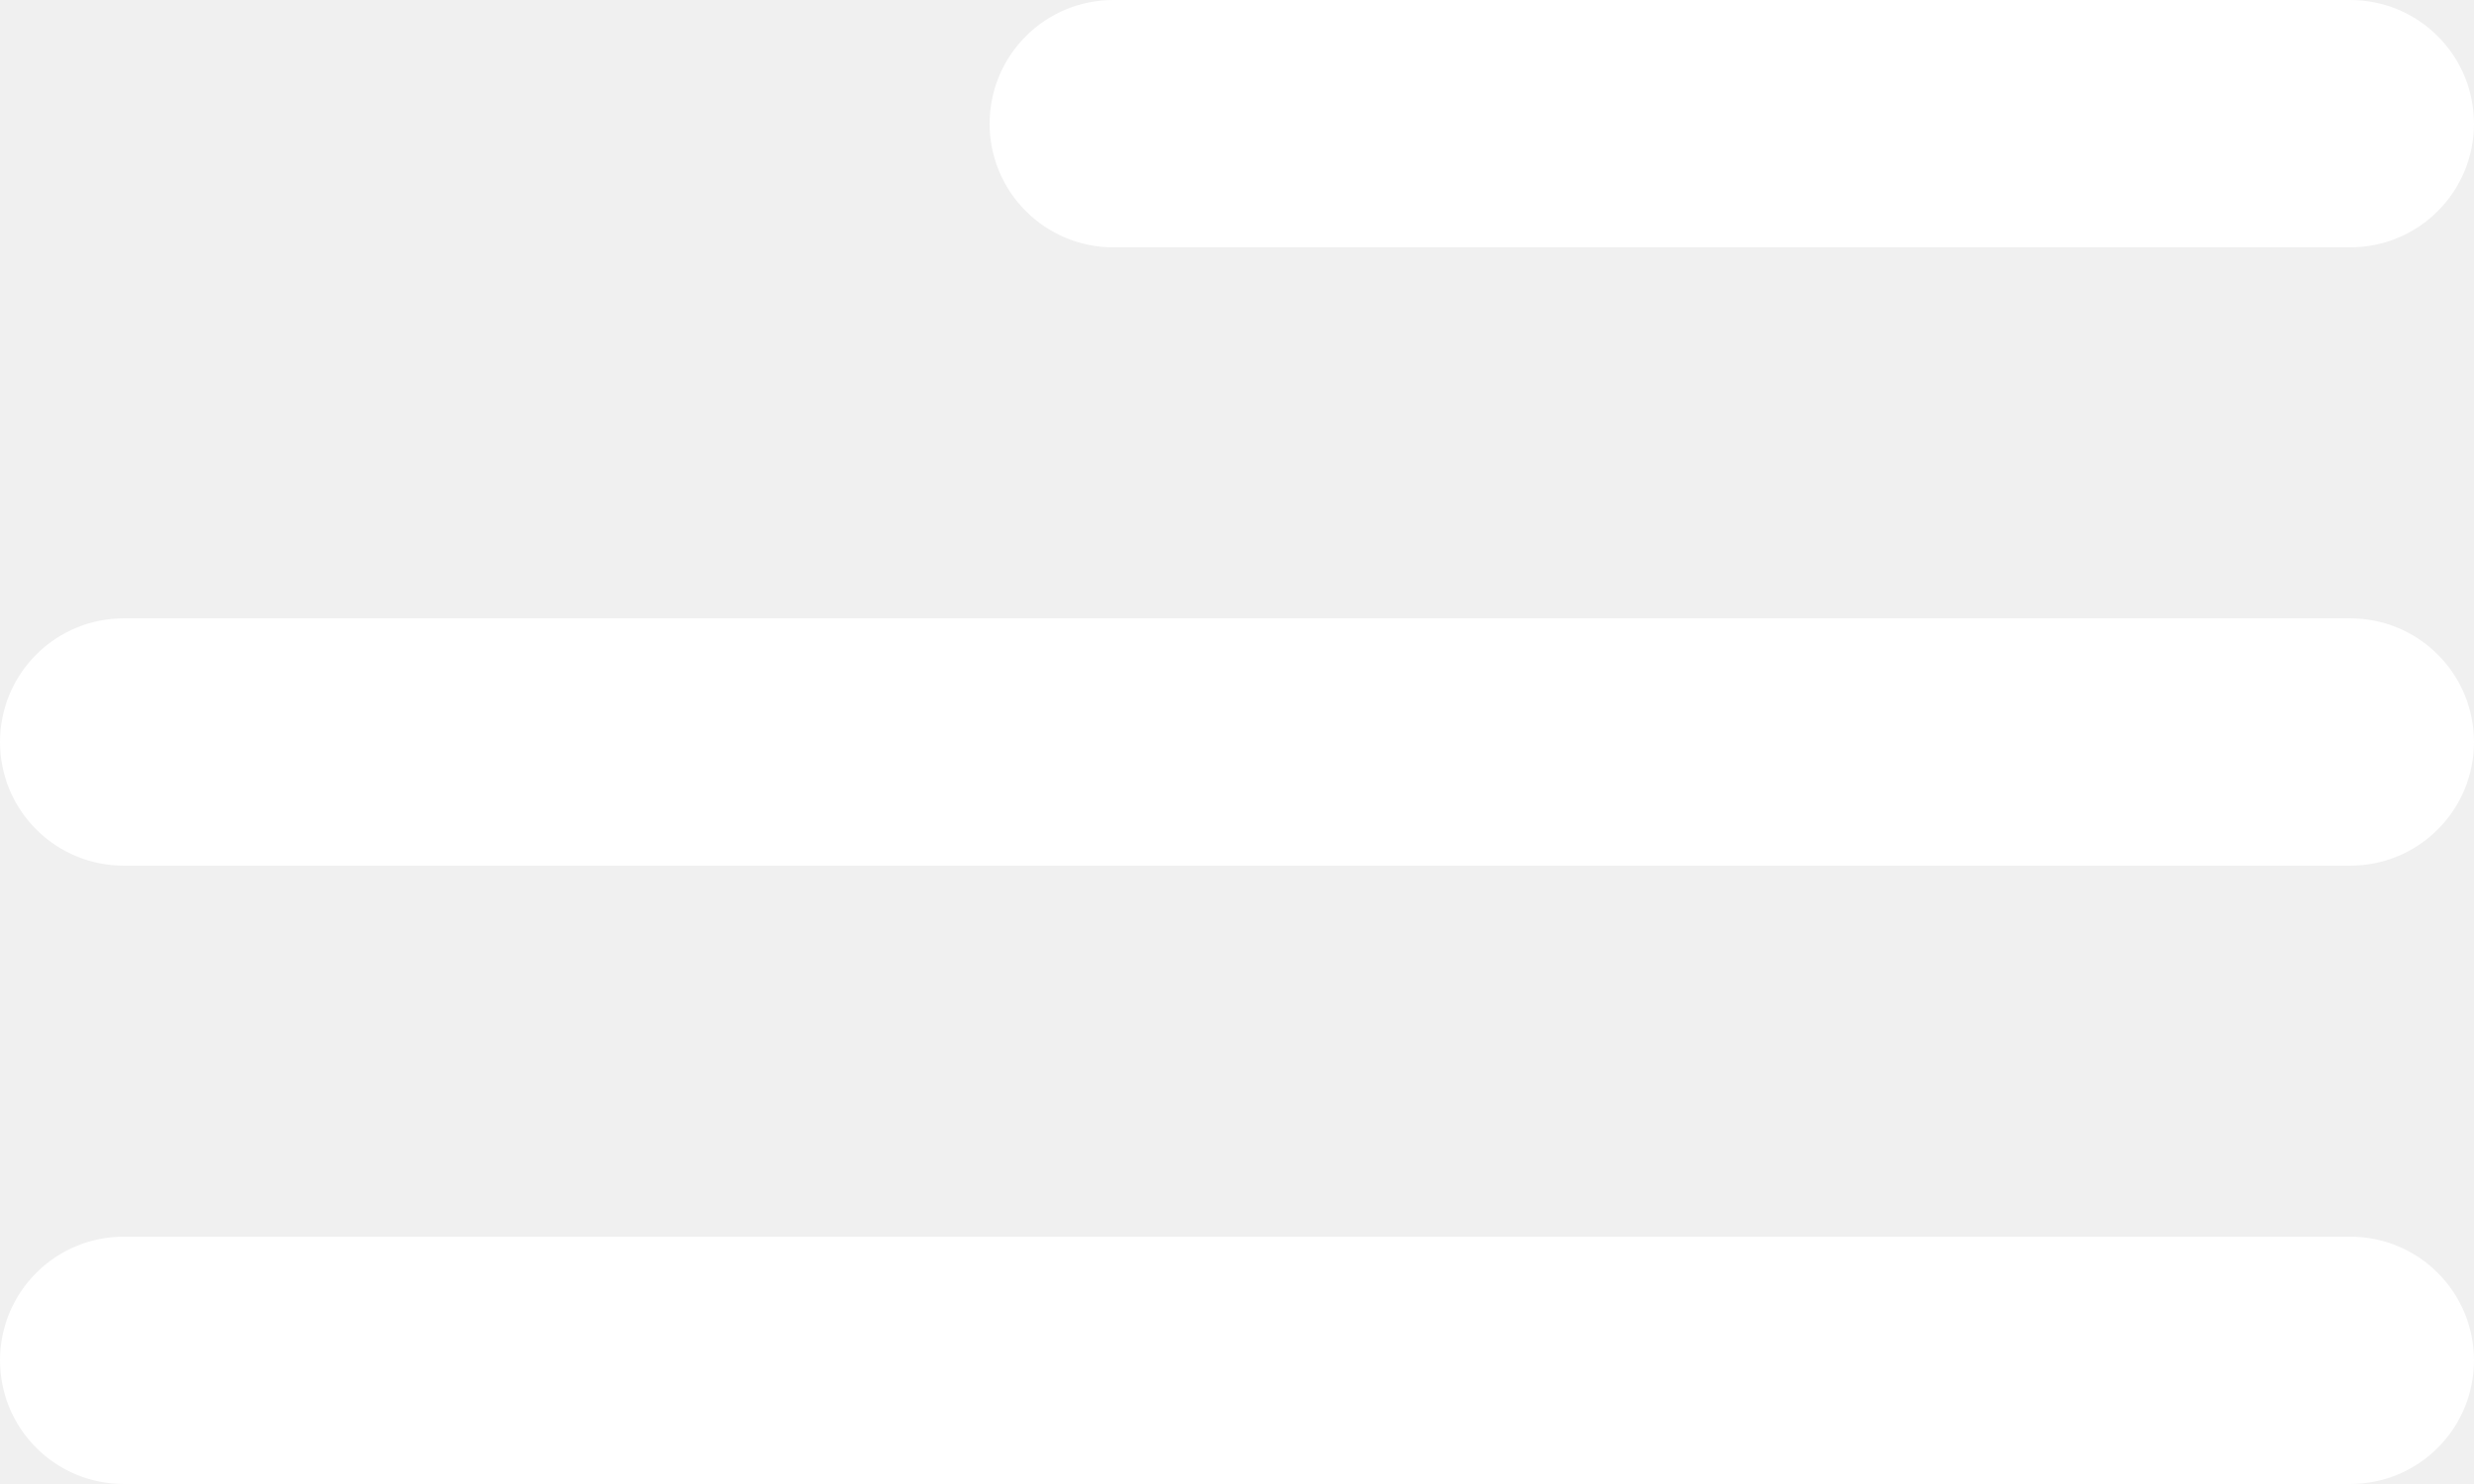
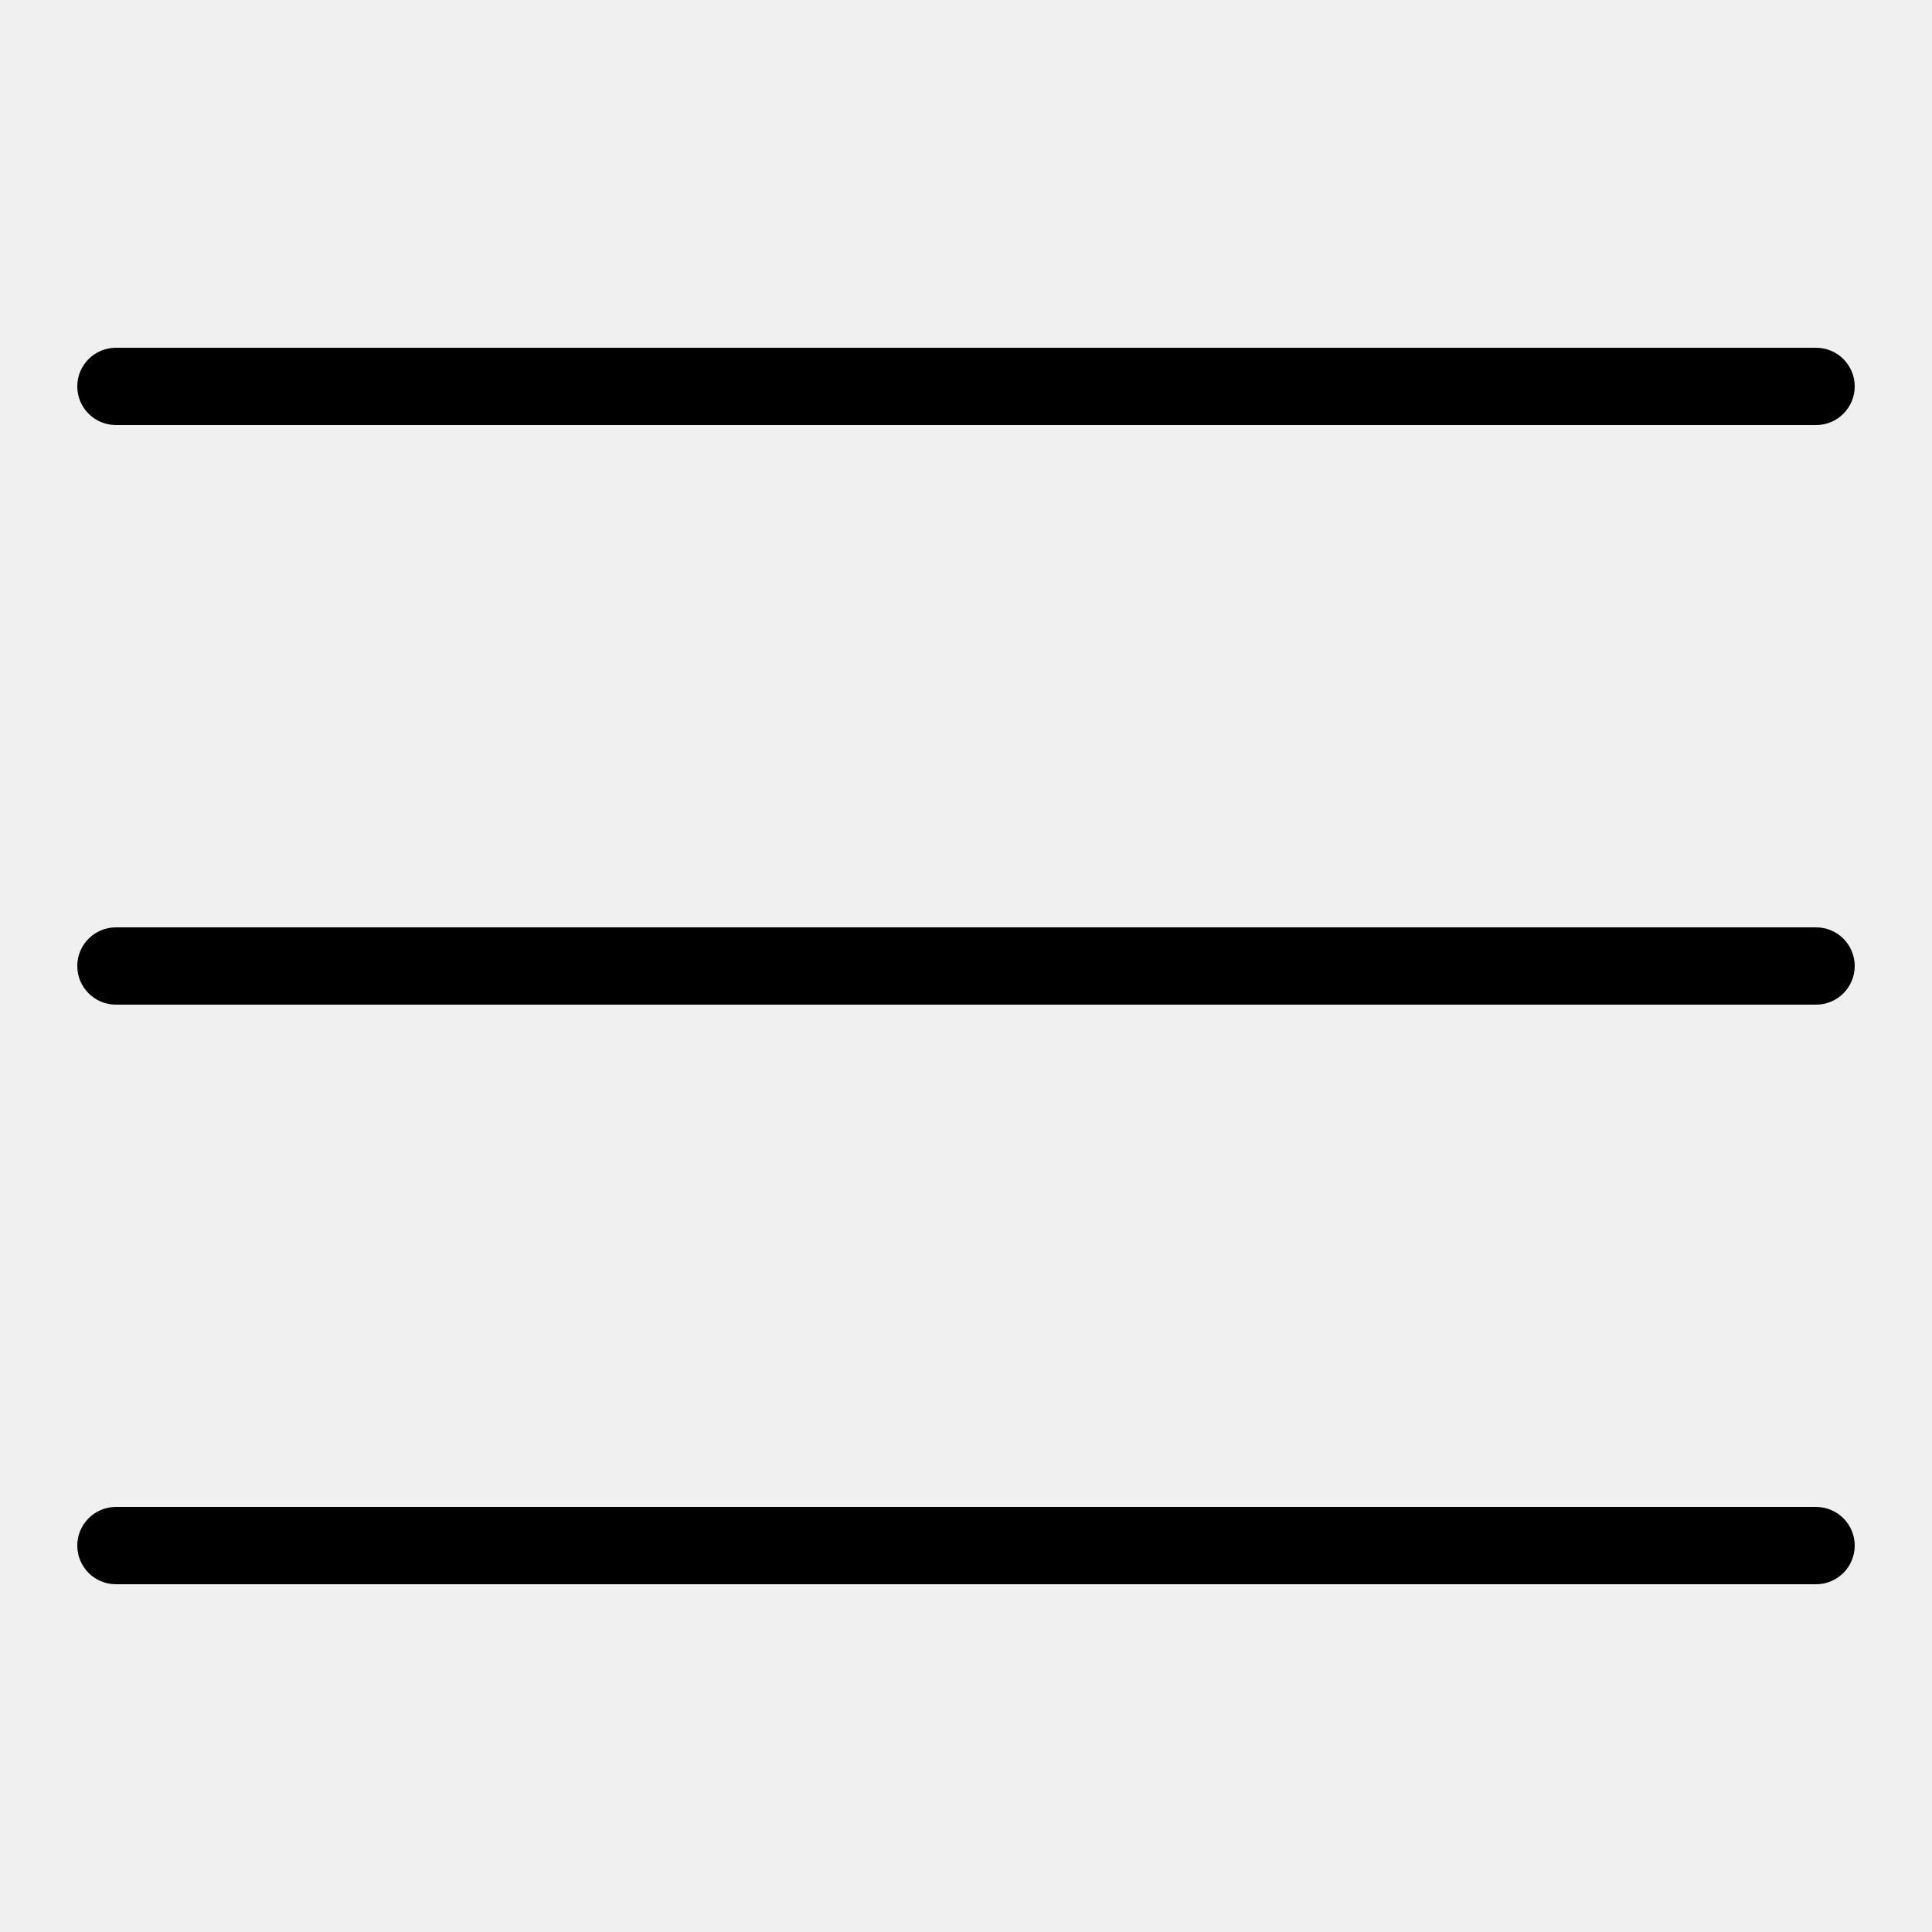
- <svg xmlns="http://www.w3.org/2000/svg" width="20" height="12" viewBox="0 0 20 12" fill="#FFF">
-   <path d="M9 2L19 2C19.265 2 19.52 1.895 19.707 1.707C19.895 1.52 20 1.265 20 1C20 0.735 19.895 0.48 19.707 0.293C19.52 0.105 19.265 0 19 0L9 0C8.735 0 8.48 0.105 8.293 0.293C8.105 0.48 8 0.735 8 1C8 1.265 8.105 1.52 8.293 1.707C8.48 1.895 8.735 2 9 2ZM19 10L1 10C0.735 10 0.48 10.105 0.293 10.293C0.105 10.48 0 10.735 0 11C0 11.265 0.105 11.52 0.293 11.707C0.48 11.895 0.735 12 1 12L19 12C19.265 12 19.52 11.895 19.707 11.707C19.895 11.52 20 11.265 20 11C20 10.735 19.895 10.48 19.707 10.293C19.52 10.105 19.265 10 19 10V10ZM1 7L19 7C19.265 7 19.52 6.895 19.707 6.707C19.895 6.52 20 6.265 20 6C20 5.735 19.895 5.48 19.707 5.293C19.52 5.105 19.265 5 19 5L1 5C0.735 5 0.48 5.105 0.293 5.293C0.105 5.48 0 5.735 0 6C0 6.265 0.105 6.52 0.293 6.707C0.48 6.895 0.735 7 1 7Z" fill="#FFFFFF" />
+ <svg xmlns="http://www.w3.org/2000/svg" viewBox="0 0 50 50" width="50px" height="50px">
+   <path d="M 3 9 A 1 1 0 1 0 3 11 L 47 11 A 1 1 0 1 0 47 9 L 3 9 z M 3 24 A 1 1 0 1 0 3 26 L 47 26 A 1 1 0 1 0 47 24 L 3 24 z M 3 39 A 1 1 0 1 0 3 41 L 47 41 A 1 1 0 1 0 47 39 L 3 39 z" />
</svg>
